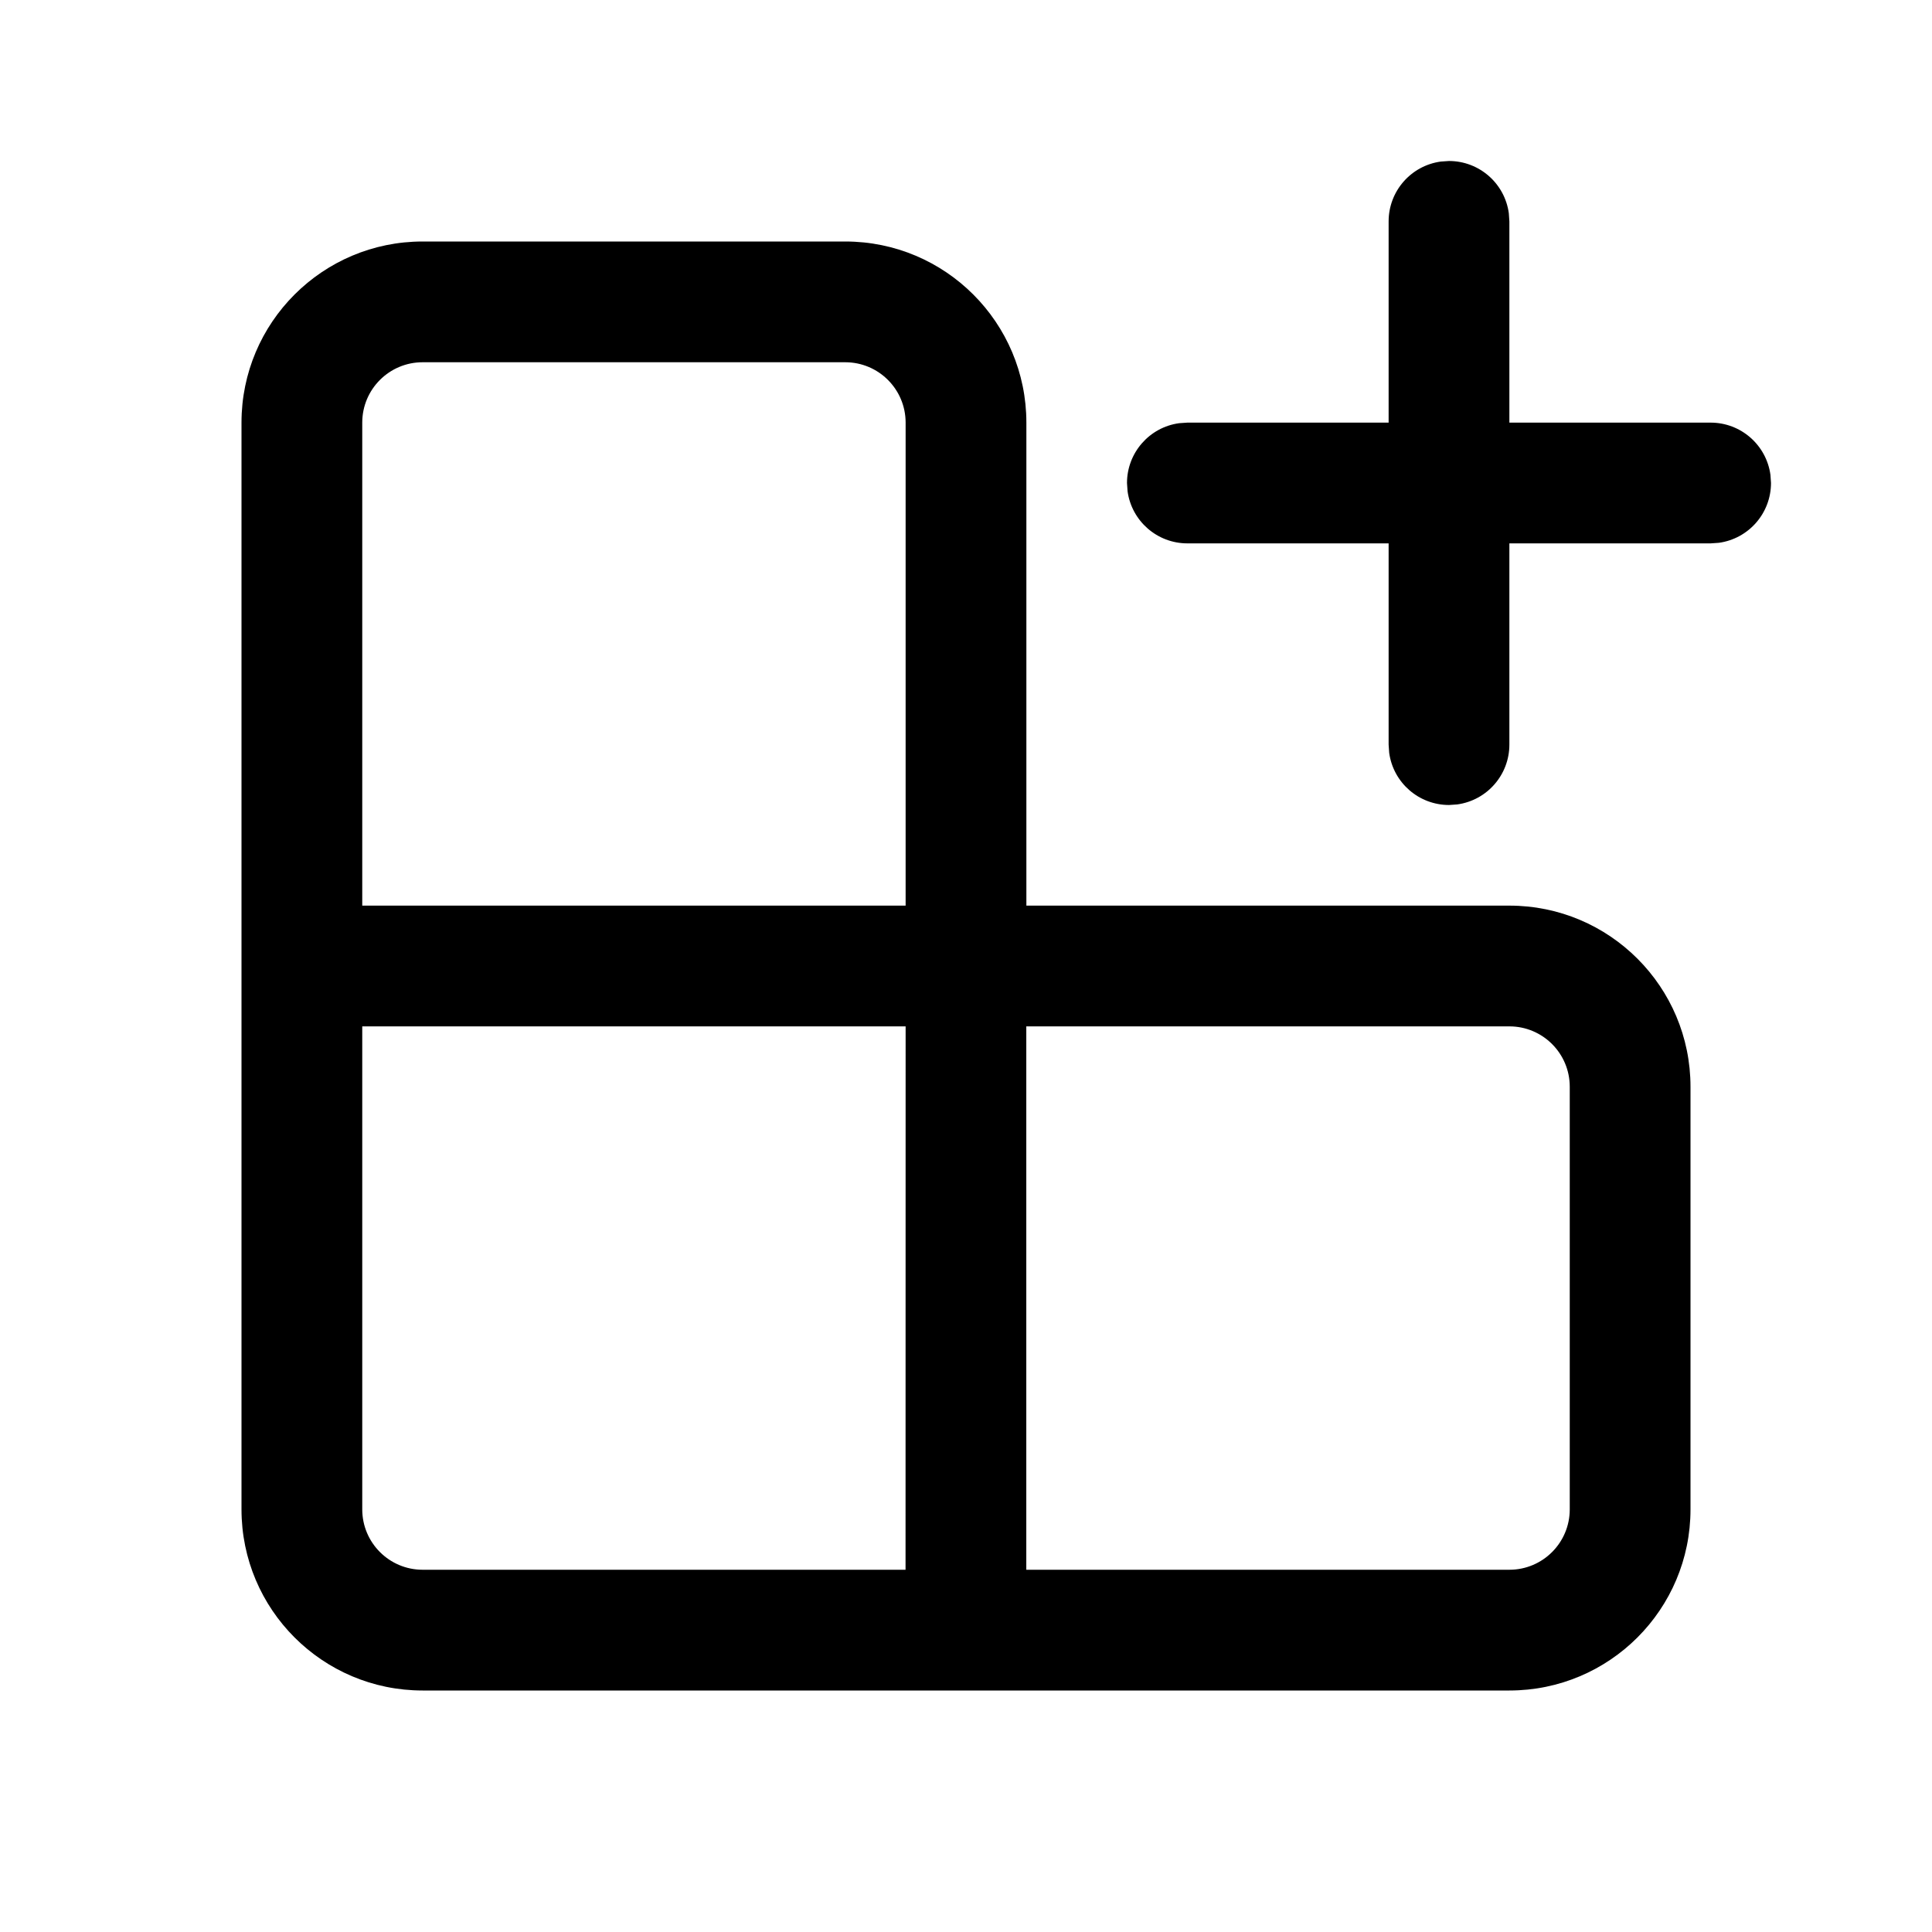
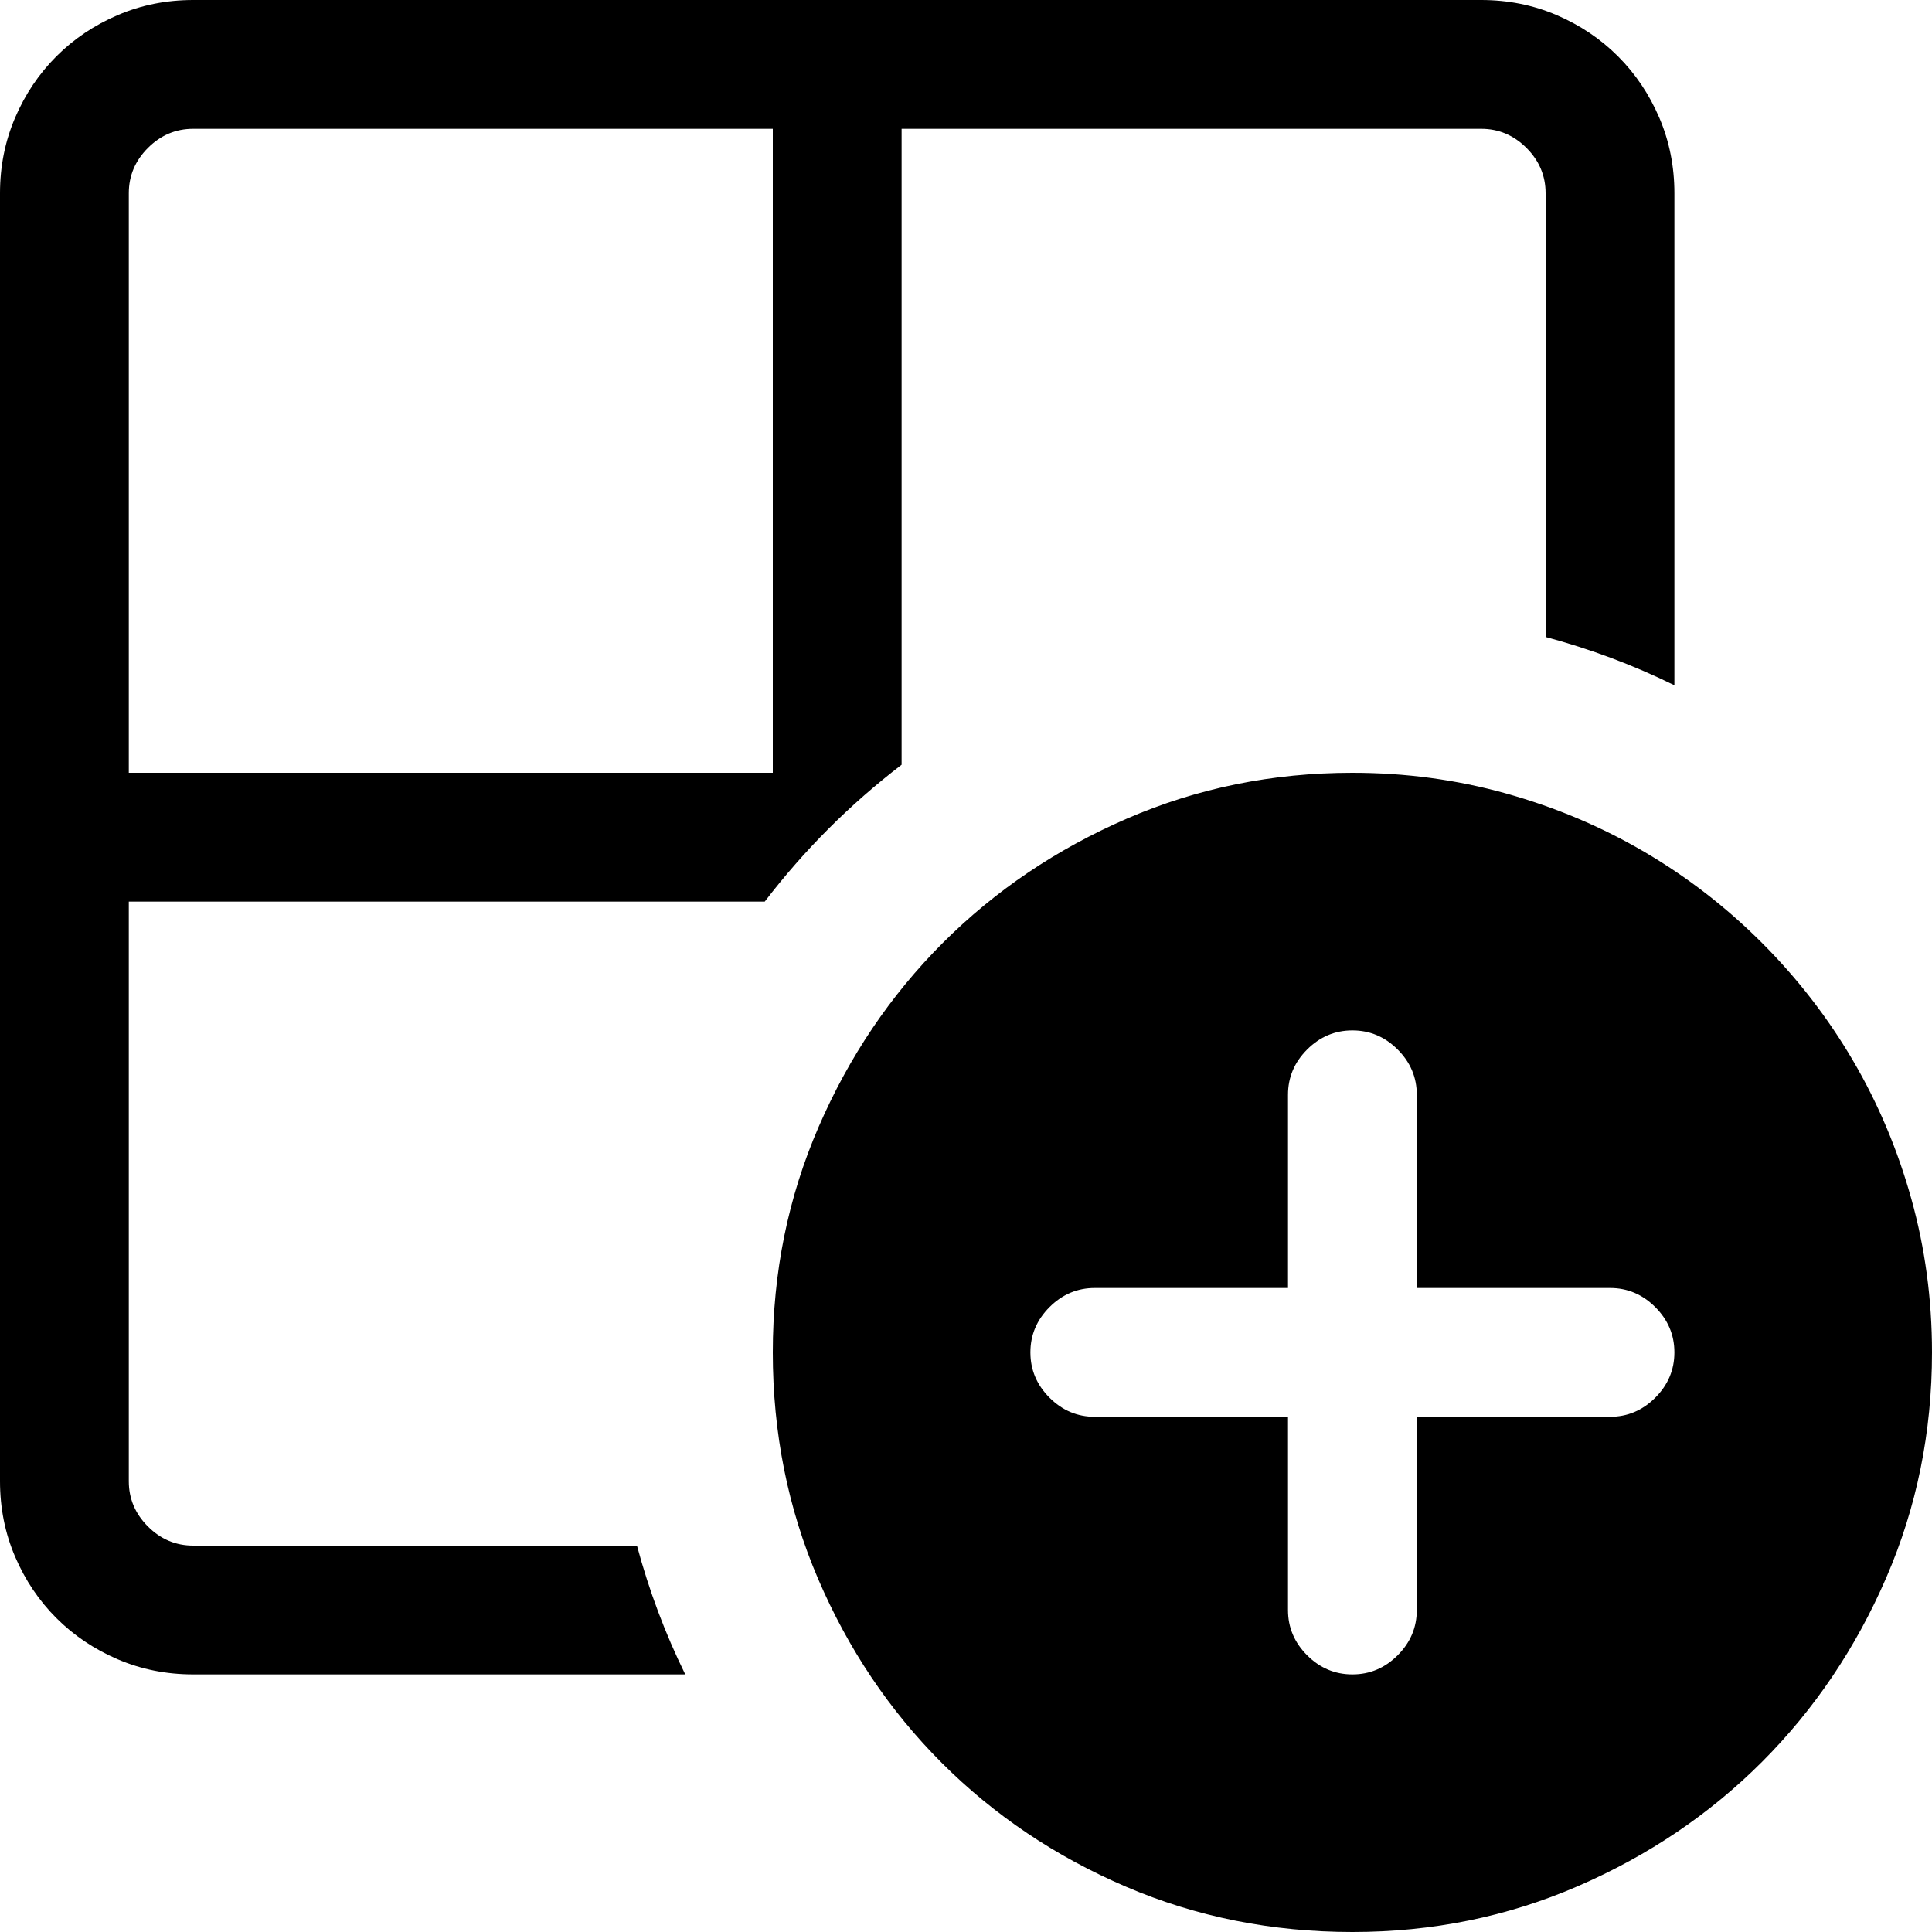
- <svg xmlns="http://www.w3.org/2000/svg" width="1em" height="1em" viewBox="0 0 24 24">
-   <path fill="currentColor" d="M10.5 3a2.25 2.25 0 0 1 2.25 2.25v6h6A2.25 2.25 0 0 1 21 13.5v5.25A2.25 2.25 0 0 1 18.75 21H5.25A2.25 2.25 0 0 1 3 18.75V5.25A2.25 2.25 0 0 1 5.25 3zm.75 9.75H4.5v6c0 .414.336.75.75.75h5.999zm7.5 0h-6.001v6.75h6.001a.75.75 0 0 0 .75-.75V13.5a.75.75 0 0 0-.75-.75M10.5 4.5H5.25a.75.75 0 0 0-.75.75v6h6.75v-6a.75.75 0 0 0-.75-.75m7.398-2.493L18 2a.75.75 0 0 1 .743.648l.007.102v2.5h2.5a.75.75 0 0 1 .743.648L22 6a.75.75 0 0 1-.648.743l-.102.007h-2.5v2.5a.75.75 0 0 1-.648.743L18 10a.75.75 0 0 1-.743-.648l-.007-.102v-2.5h-2.5a.75.75 0 0 1-.743-.648L14 6a.75.75 0 0 1 .648-.743l.102-.007h2.5v-2.5a.75.75 0 0 1 .648-.743" />
+ <svg xmlns="http://www.w3.org/2000/svg" viewBox="0 0 1920 1920">
+   <path fill="currentColor" transform="translate(-128 1920) scale(1 -1)" d="M320 256Q280 256 245.0 271.0Q210 286 184.0 312.0Q158 338 143.0 373.0Q128 408 128 448V1728Q128 1768 143.0 1803.0Q158 1838 184.0 1864.0Q210 1890 245.0 1905.0Q280 1920 320 1920H1600Q1640 1920 1675.0 1905.0Q1710 1890 1736.0 1864.0Q1762 1838 1777.0 1803.0Q1792 1768 1792 1728V1239Q1731 1269 1664 1287V1728Q1664 1754 1645.0 1773.0Q1626 1792 1600 1792H1024V1160Q947 1101 888 1024H256V448Q256 422 275.0 403.0Q294 384 320 384H761Q779 317 809 256ZM256 1152H896V1792H320Q294 1792 275.0 1773.0Q256 1754 256 1728ZM896 576Q896 695 941.5 800.0Q987 905 1065.0 983.0Q1143 1061 1248.0 1106.5Q1353 1152 1472 1152Q1551 1152 1624.5 1131.5Q1698 1111 1762.0 1073.5Q1826 1036 1879.0 983.0Q1932 930 1969.5 866.0Q2007 802 2027.5 728.5Q2048 655 2048 576Q2048 457 2002.5 352.0Q1957 247 1879.0 169.0Q1801 91 1696.0 45.5Q1591 0 1472 0Q1352 0 1247.0 45.0Q1142 90 1064.0 168.0Q986 246 941.0 351.0Q896 456 896 576ZM1536 512H1728Q1754 512 1773.0 531.0Q1792 550 1792 576Q1792 602 1773.0 621.0Q1754 640 1728 640H1536V832Q1536 858 1517.0 877.0Q1498 896 1472 896Q1446 896 1427.0 877.0Q1408 858 1408 832V640H1216Q1190 640 1171.0 621.0Q1152 602 1152 576Q1152 550 1171.0 531.0Q1190 512 1216 512H1408V320Q1408 294 1427.0 275.0Q1446 256 1472 256Q1498 256 1517.0 275.0Q1536 294 1536 320Z" />
</svg>
